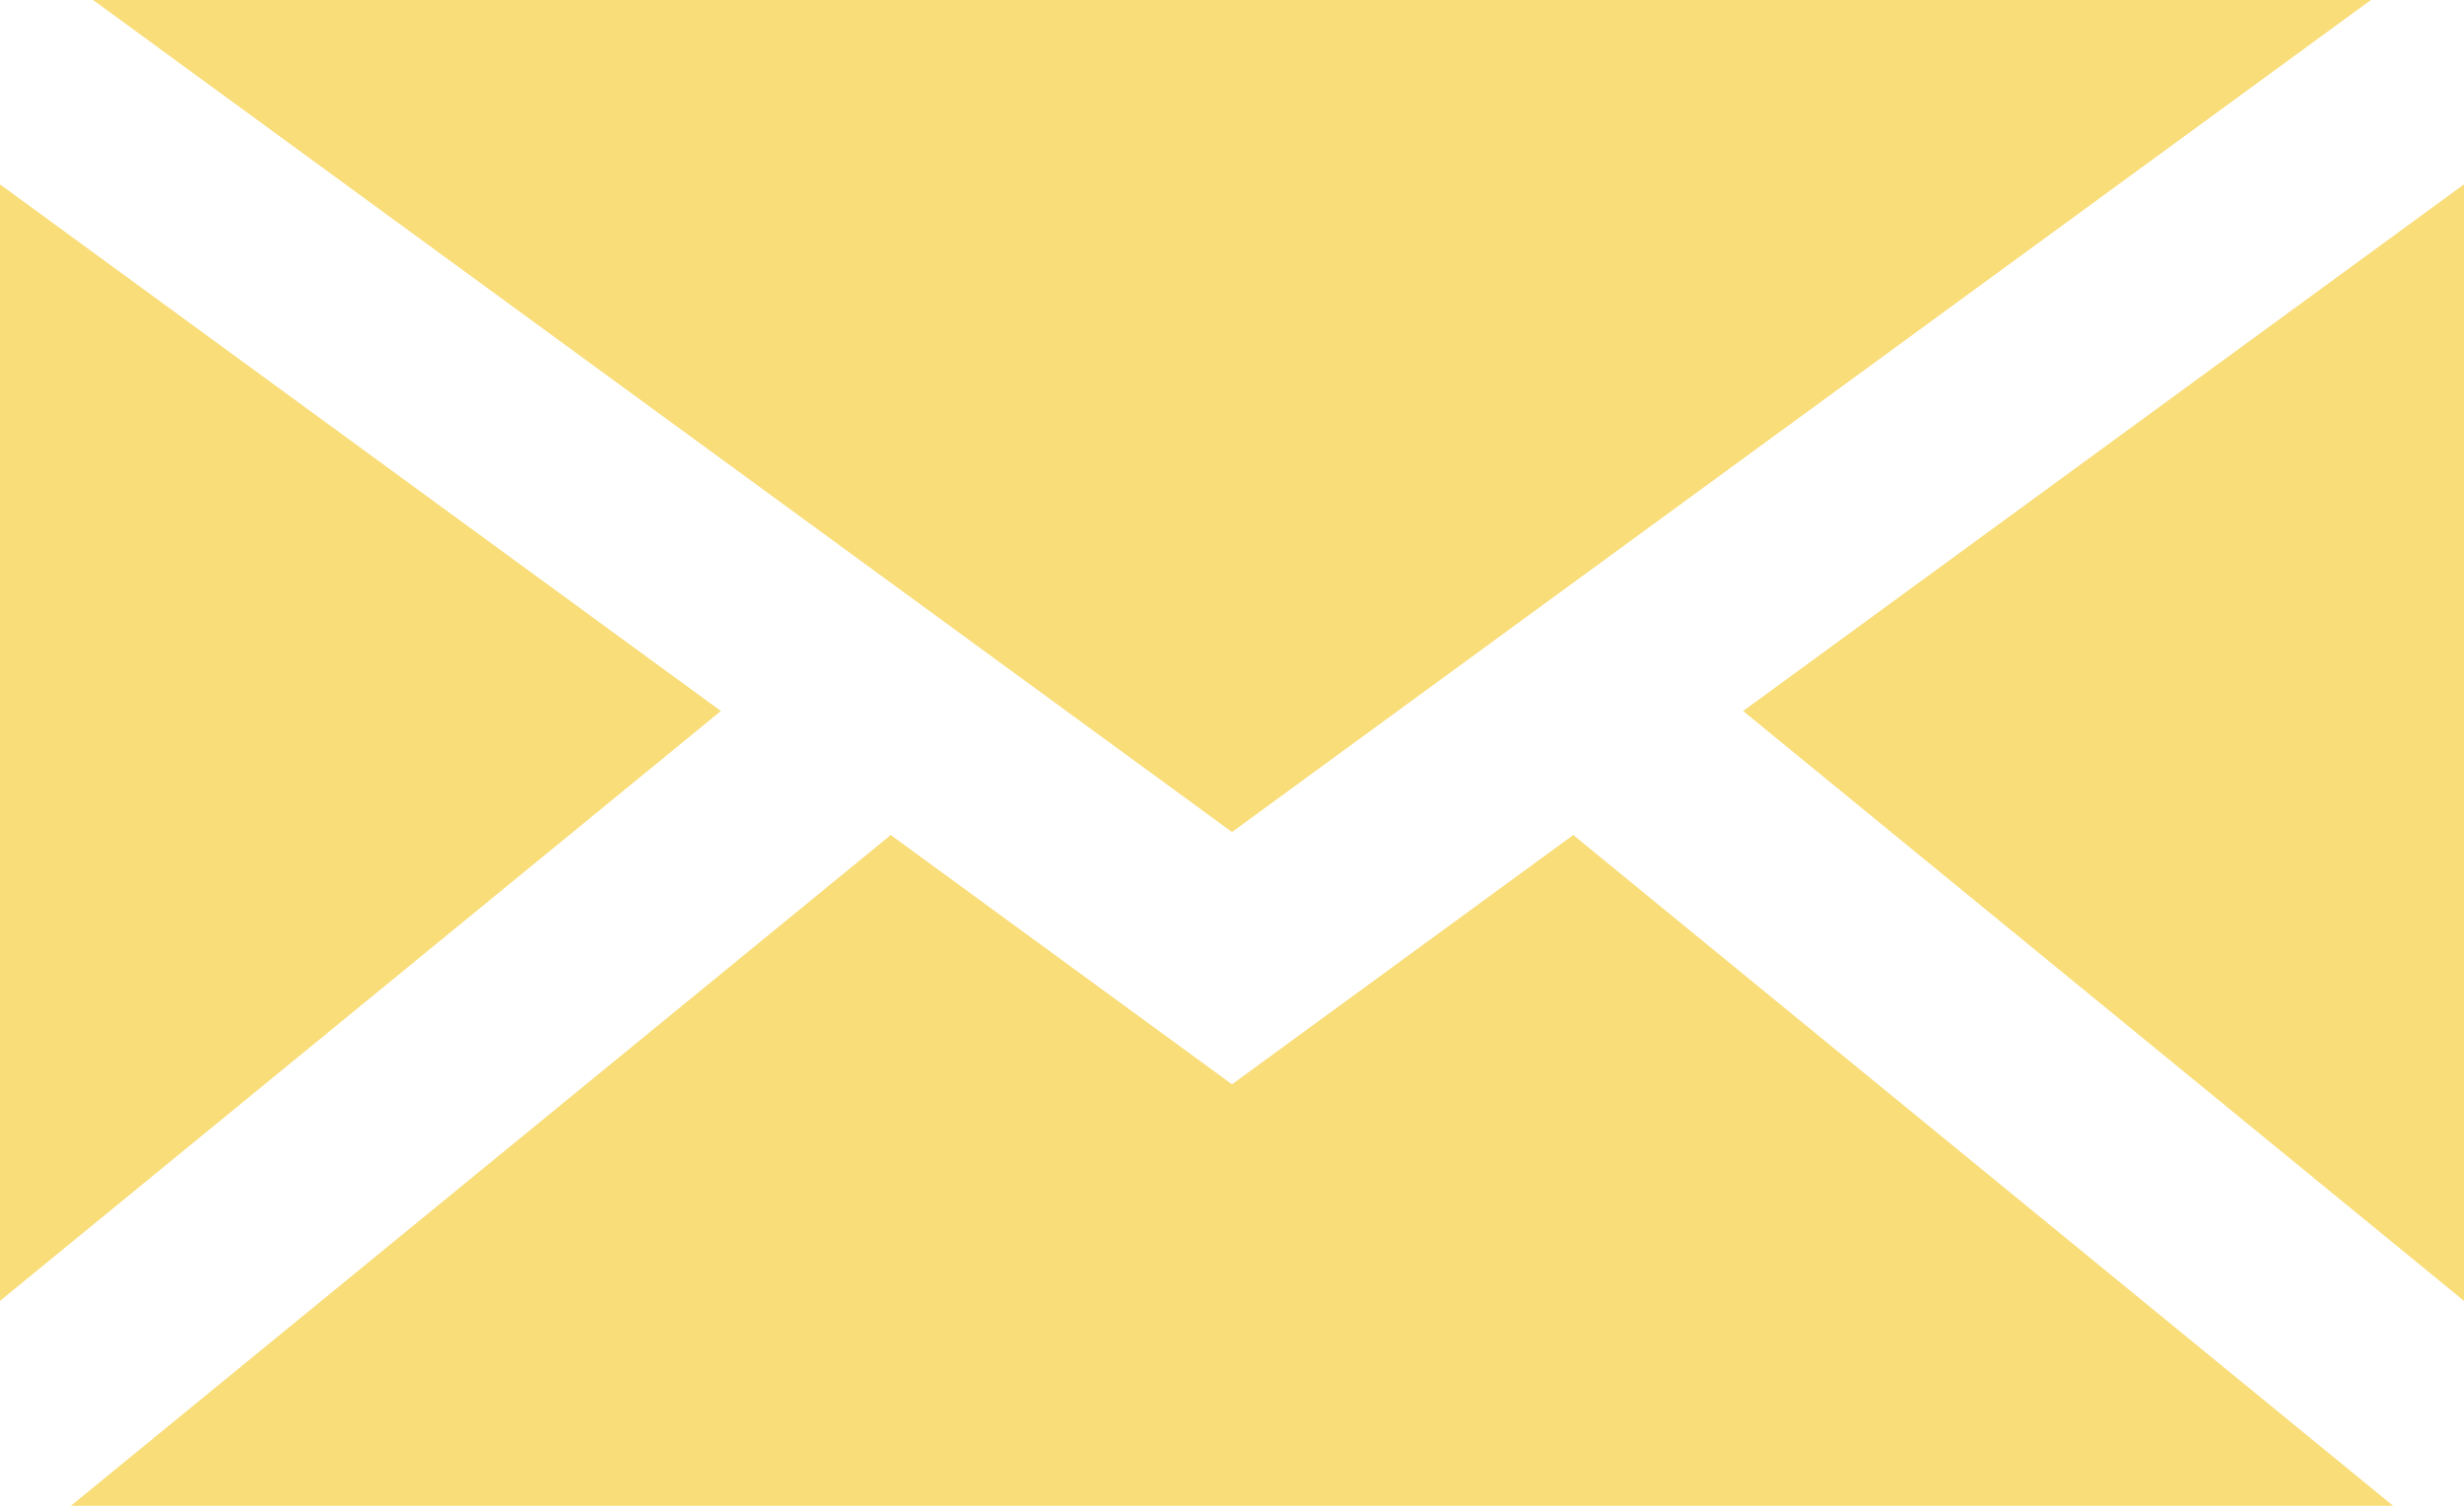
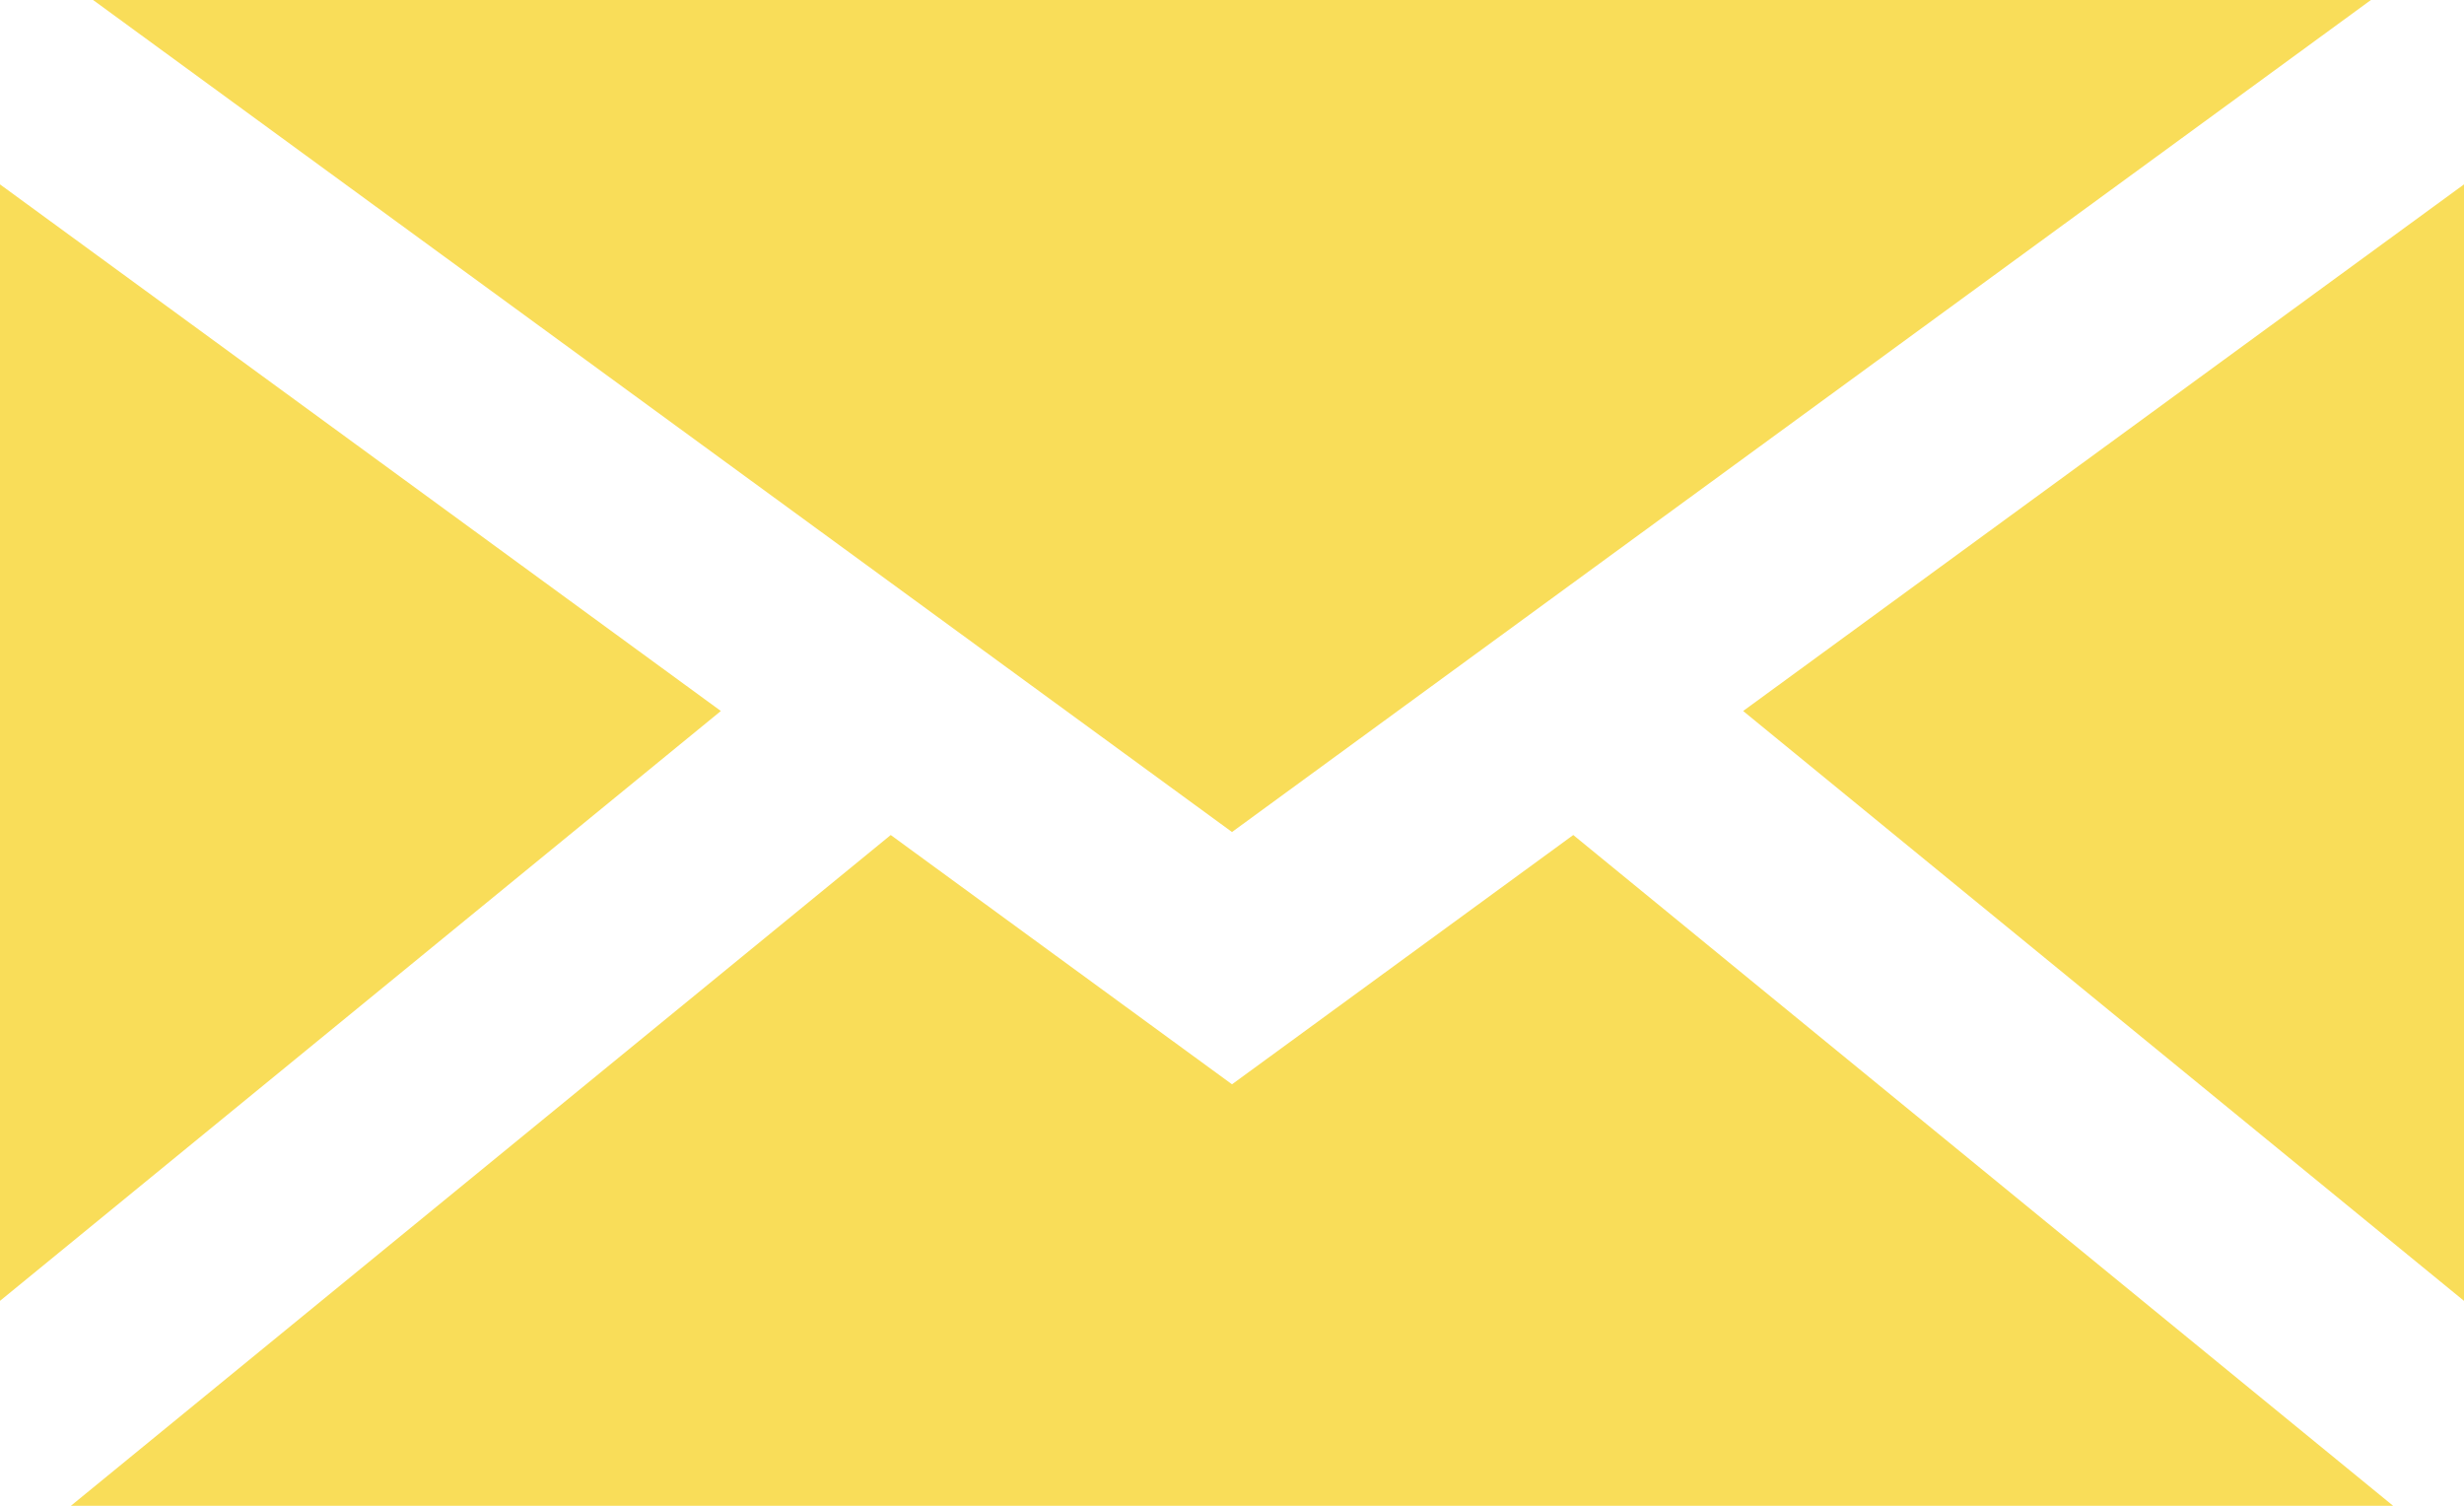
<svg xmlns="http://www.w3.org/2000/svg" fill="none" height="11" viewBox="0 0 18 11" width="18">
-   <path clip-rule="evenodd" d="m.68 0 8.32 6.078 8.32-6.078zm-.68 9.503v-8.156l5.266 3.847zm17.482 1.497h-16.964l5.989-4.9 2.067 1.51.426.311.426-.311 2.067-1.51zm.518-9.653v8.156l-5.266-4.309z" fill="#f9dd79" fill-rule="evenodd" />
+   <path clip-rule="evenodd" d="m.68 0 8.32 6.078 8.32-6.078zm-.68 9.503v-8.156l5.266 3.847zm17.482 1.497h-16.964l5.989-4.9 2.067 1.51.426.311.426-.311 2.067-1.51zm.518-9.653v8.156l-5.266-4.309z" fill="#f9dd59" fill-rule="evenodd" />
</svg>
